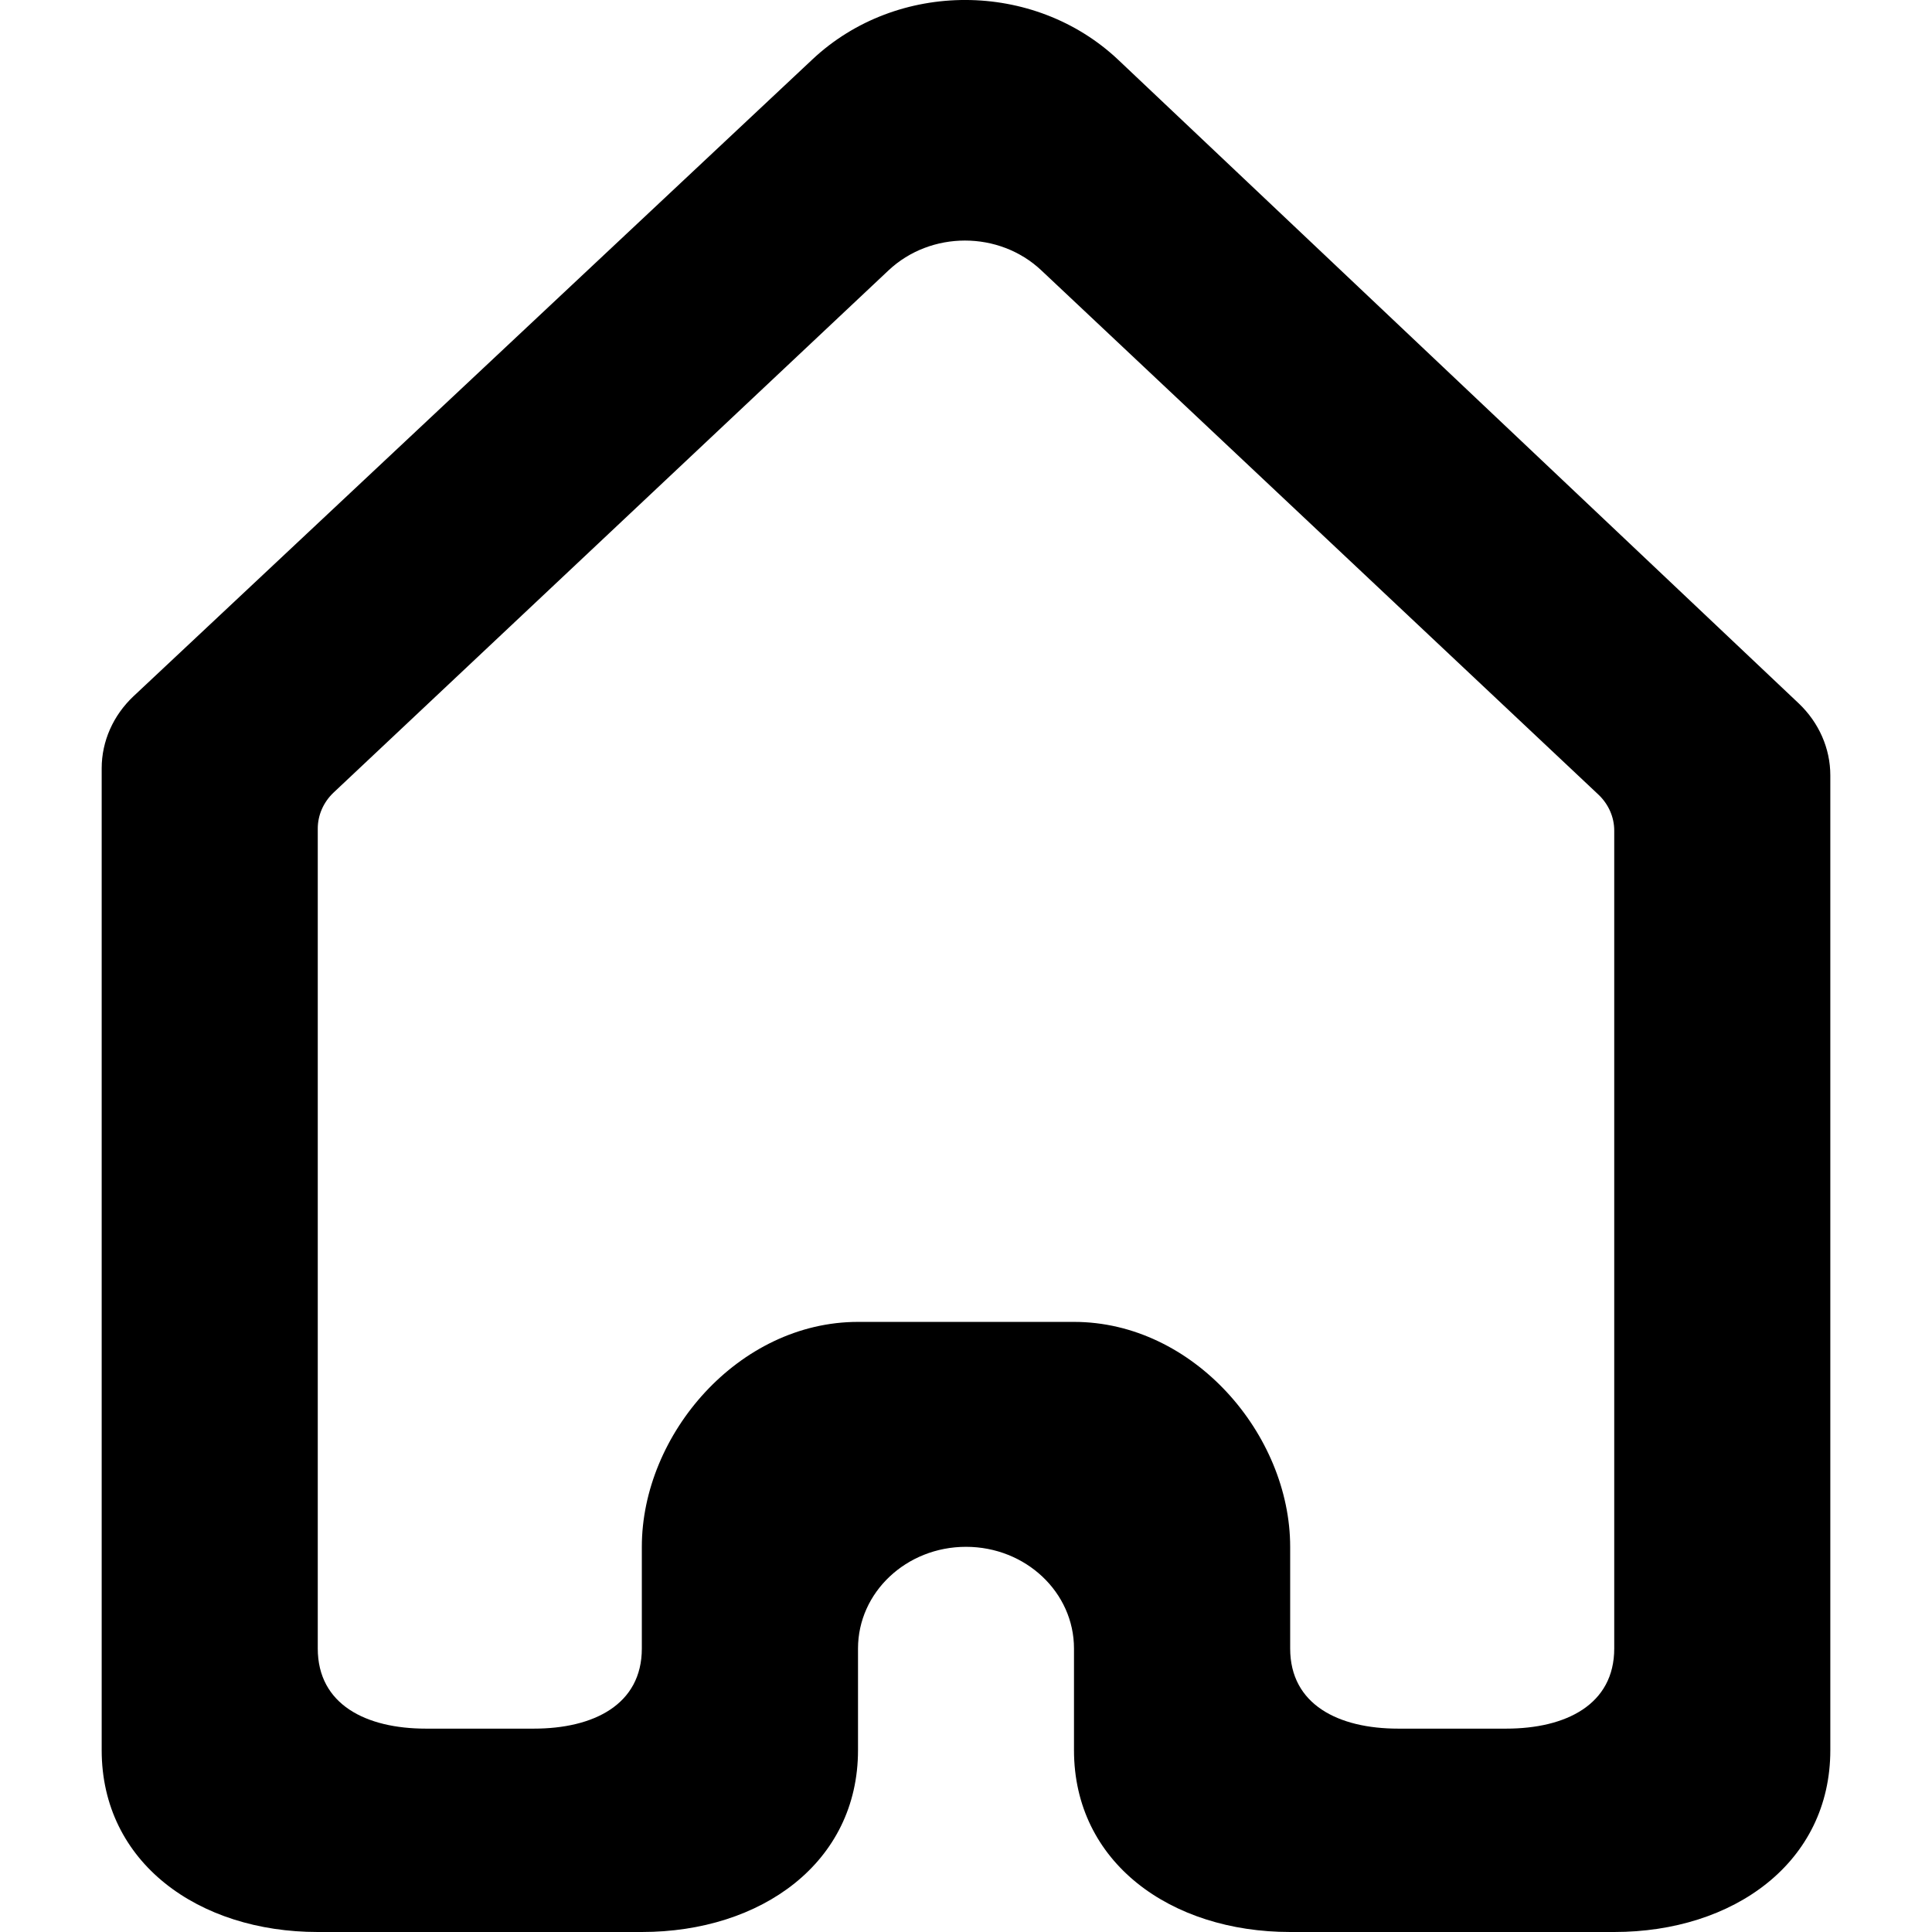
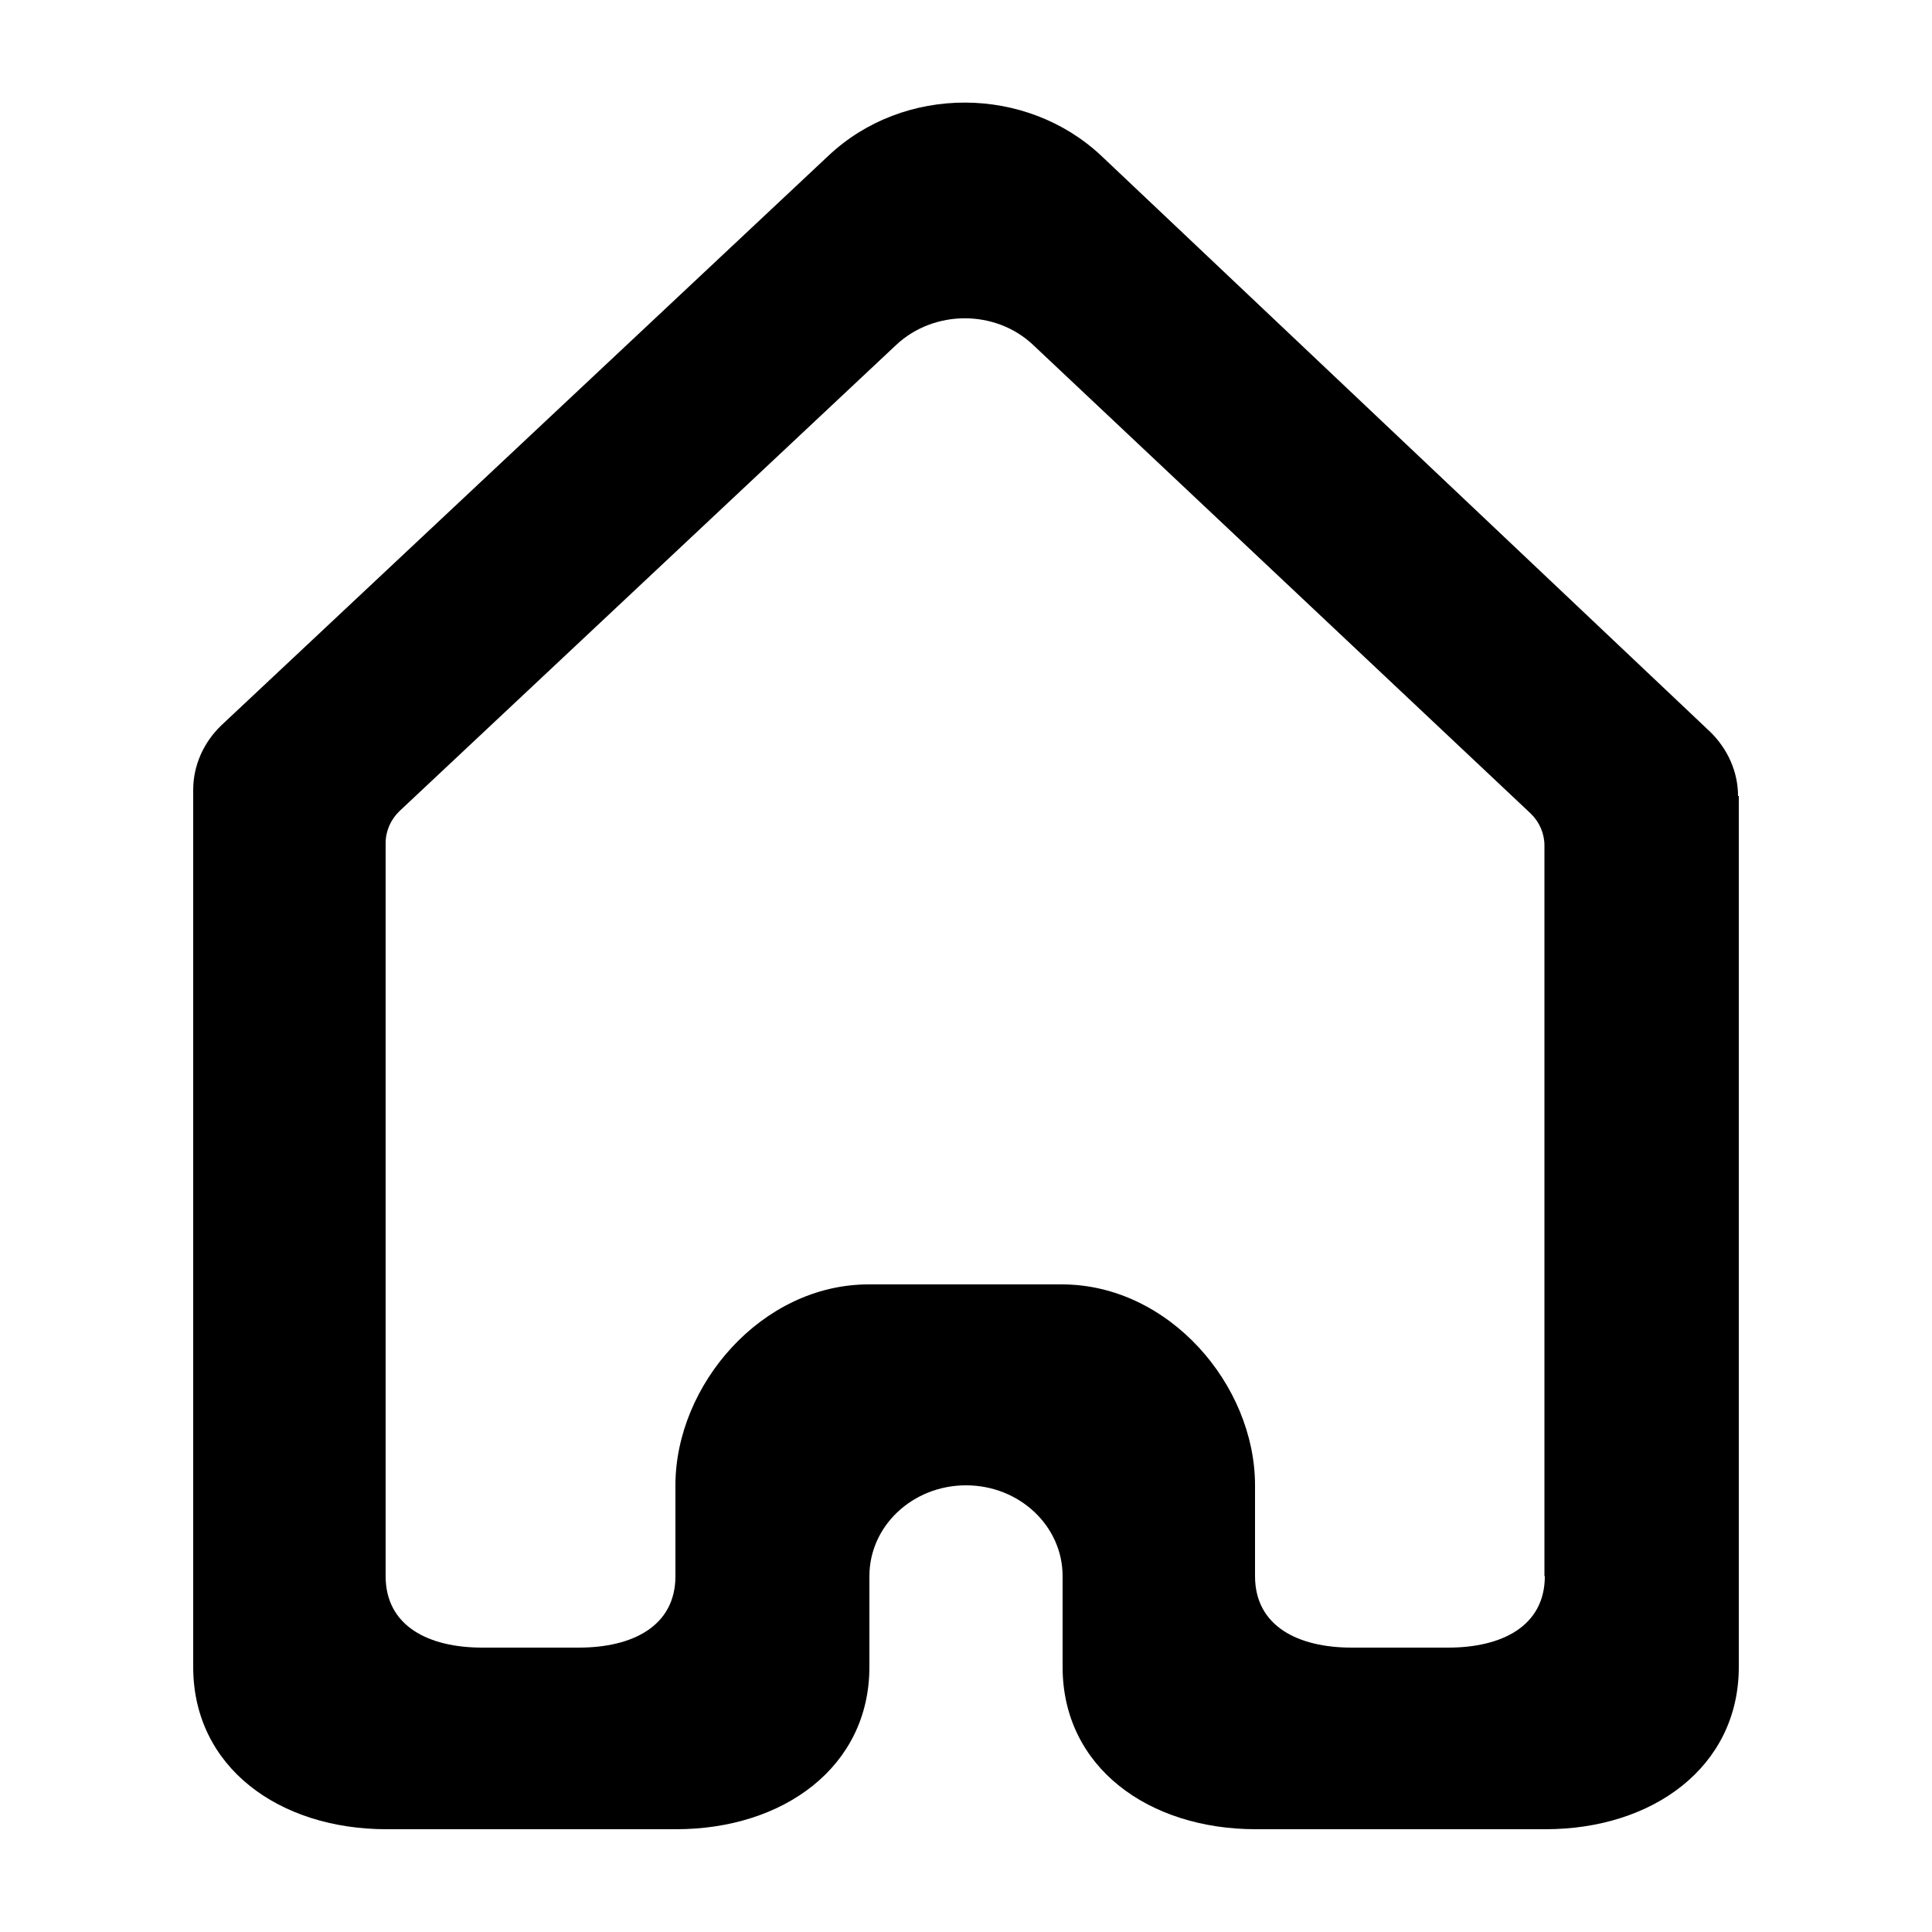
- <svg xmlns="http://www.w3.org/2000/svg" width="800px" height="800px" viewBox="-1 0 19 19" version="1.1">
-   <defs>
- 
- </defs>
-   <g id="Page-1" stroke="none" stroke-width="1" fill="none" fill-rule="evenodd">
-     <g id="Dribbble-Light-Preview" transform="translate(-341, -720)" fill="#000000">
-       <g id="icons" transform="translate(56, 160)">
-         <path d="M299.875,576.212 C299.875,576.764 299.399,577 298.812,577 L297.75,577 C297.163,577 296.688,576.764 296.688,576.212 L296.688,575.212 C296.688,574.107 295.737,573 294.562,573 L292.438,573 C291.263,573 290.312,574.107 290.312,575.212 L290.312,576.212 C290.312,576.764 289.837,577 289.25,577 L288.188,577 C287.601,577 287.125,576.764 287.125,576.212 L287.125,568.149 C287.125,568.016 287.181,567.889 287.28,567.795 L292.738,562.659 C293.154,562.268 293.826,562.268 294.241,562.659 L299.72,567.815 C299.819,567.909 299.875,568.036 299.875,568.168 L299.875,576.212 Z M302,567.625 C302,567.36 301.888,567.107 301.691,566.919 L294.998,560.589 C294.169,559.806 292.823,559.803 291.991,560.583 L285.312,566.848 C285.113,567.036 285,567.29 285,567.556 L285,577.212 C285,578.317 285.951,579 287.125,579 L290.312,579 C291.487,579 292.438,578.317 292.438,577.212 L292.438,576.212 C292.438,575.66 292.913,575.212 293.5,575.212 C294.087,575.212 294.562,575.66 294.562,576.212 L294.562,577.212 C294.562,578.317 295.513,579 296.688,579 L299.875,579 C301.049,579 302,578.317 302,577.212 L302,567.625 Z" id="home-[#1393]">
- 
- </path>
-       </g>
-     </g>
-   </g>
+ <svg xmlns="http://www.w3.org/2000/svg" version="1.1" id="icon" x="0px" y="0px" viewBox="0 0 50 50" style="enable-background:new 0 0 50 50;" xml:space="preserve">
+   <style type="text/css">
+ 	.st0{fill-rule:evenodd;clip-rule:evenodd;}
+ </style>
+   <path id="home" class="st0" d="M39.98,40.79c0,1.3-1.12,1.85-2.5,1.85h-2.5c-1.38,0-2.5-0.55-2.5-1.85v-2.35c0-2.6-2.23-5.2-5-5.2  h-5c-2.77,0-5,2.61-5,5.2v2.35c0,1.3-1.12,1.85-2.5,1.85h-2.5c-1.38,0-2.5-0.55-2.5-1.85V21.82c0-0.31,0.13-0.61,0.36-0.83  L23.2,8.92c0.98-0.91,2.56-0.91,3.53,0l12.88,12.13c0.23,0.22,0.36,0.52,0.36,0.83V40.79z M44.98,20.6c0-0.63-0.27-1.22-0.72-1.66  L28.51,4.04c-1.95-1.84-5.12-1.85-7.07-0.01L5.73,18.77C5.27,19.21,5,19.81,5,20.44v22.7c0,2.6,2.23,4.2,5,4.2h7.5  c2.77,0,5-1.61,5-4.2v-2.35c0-1.3,1.12-2.35,2.5-2.35c1.38,0,2.5,1.05,2.5,2.35v2.35c0,2.6,2.23,4.2,5,4.2H40c2.77,0,5-1.61,5-4.2  V20.6H44.98z" />
</svg>
